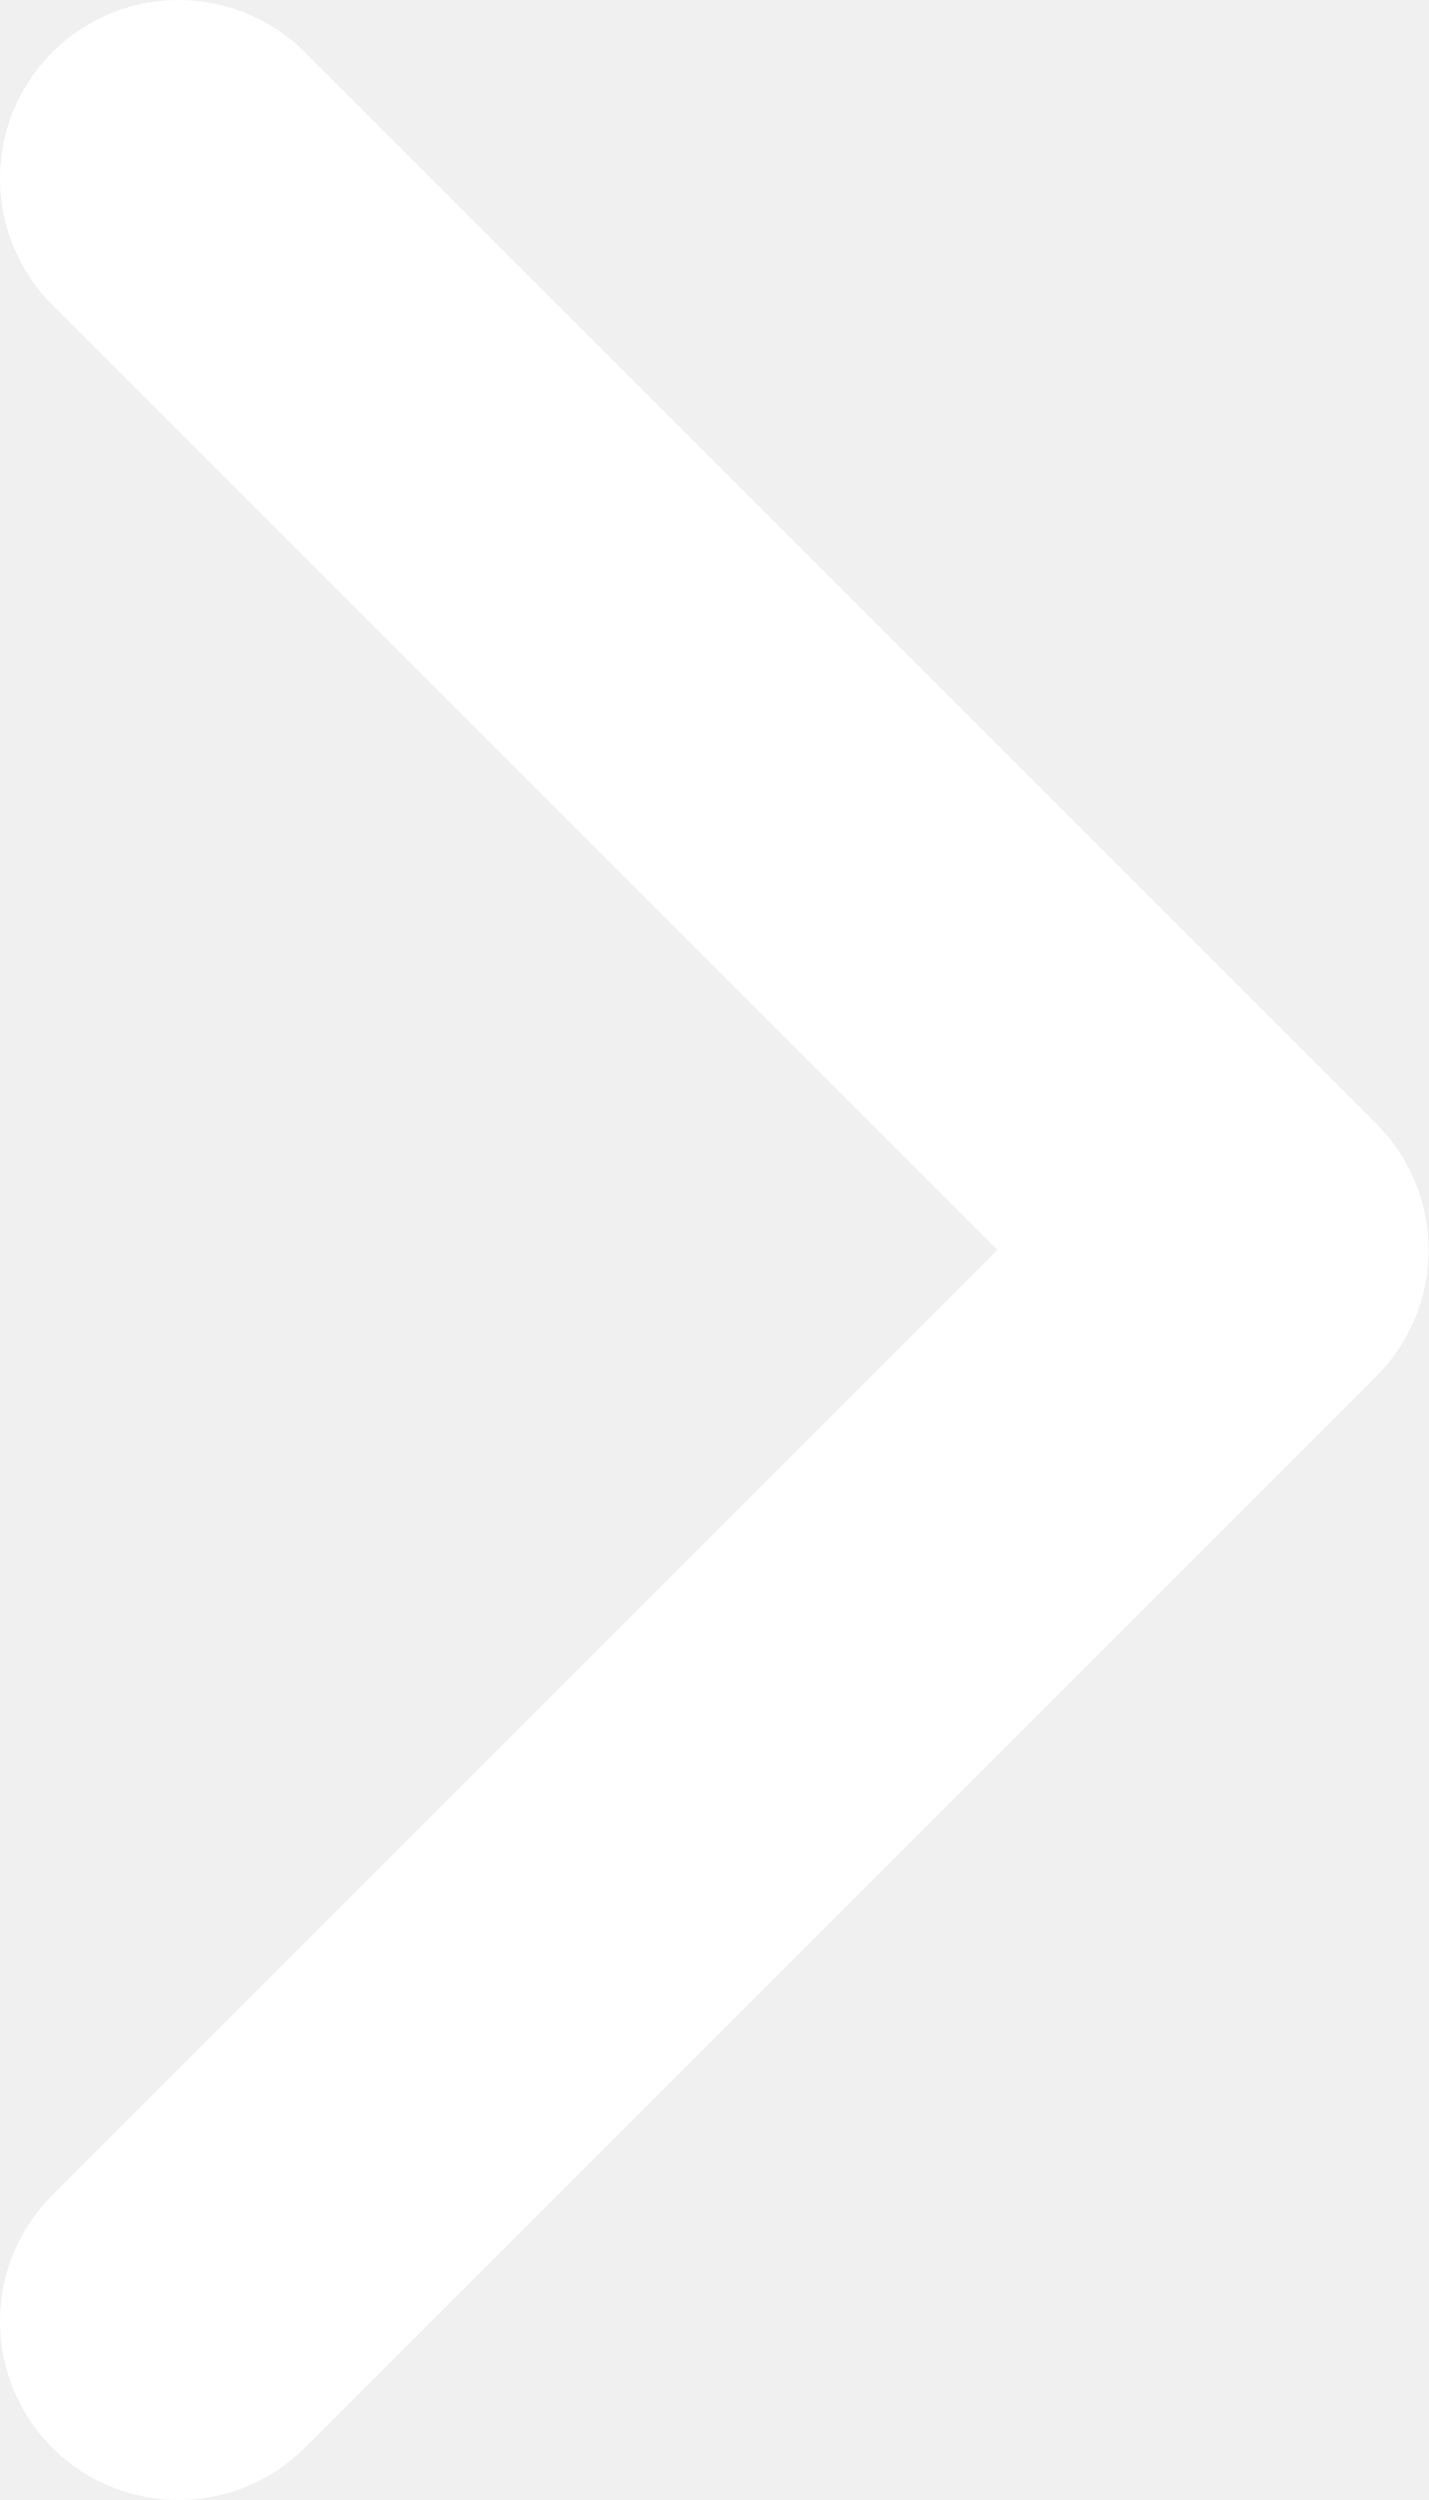
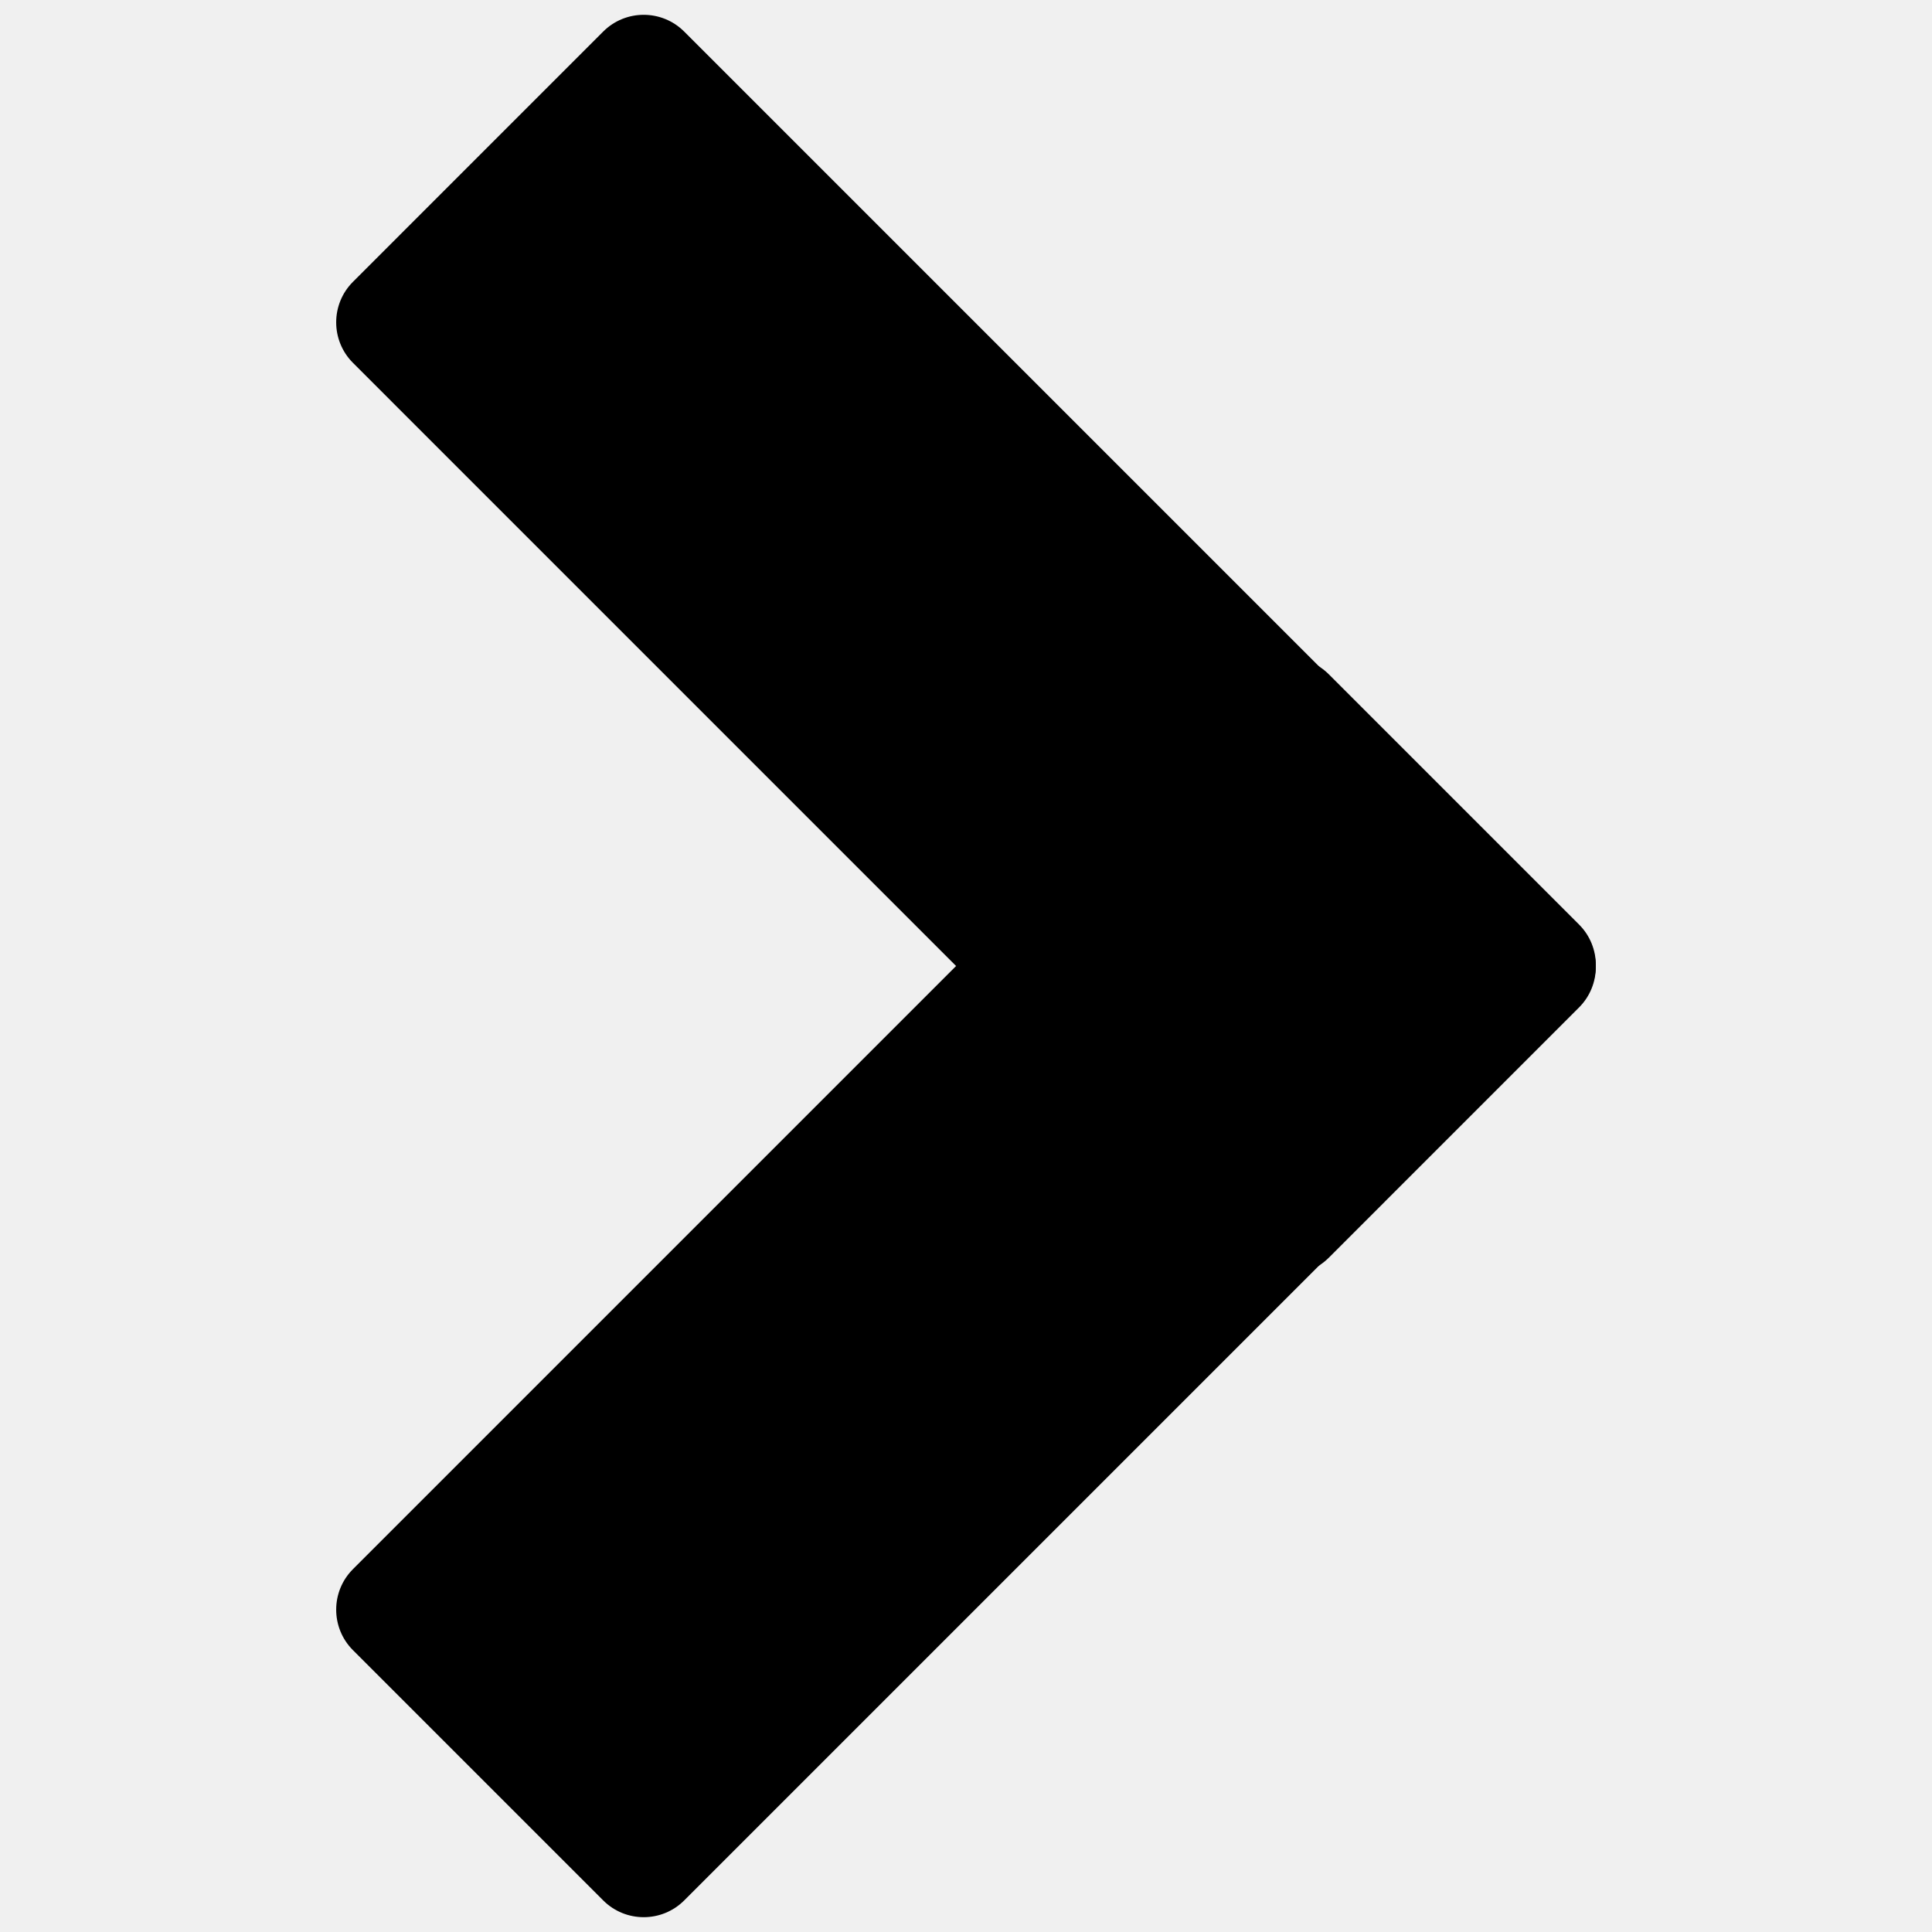
- <svg xmlns="http://www.w3.org/2000/svg" width="8" height="14" viewBox="0 0 8 14" fill="none">
-   <path d="M1 13L7 7L1 1" stroke="white" stroke-width="2" stroke-linecap="round" stroke-linejoin="round" />
+ <svg xmlns="http://www.w3.org/2000/svg" version="1.1" width="256" height="256" viewBox="0 0 256 256" xml:space="preserve">
+   <defs>
+ </defs>
+   <g transform="translate(128 128) scale(0.72 0.72)" style="">
+     <g style="stroke: none; stroke-width: 0; stroke-dasharray: none; stroke-linecap: butt; stroke-linejoin: miter; stroke-miterlimit: 10; fill: none; fill-rule: nonzero; opacity: 1;" transform="translate(-175.05 -175.05) scale(3.89 3.89)">
+       <path d="M 58.33 58.799 L 15.998 16.466 c -1.059 -1.059 -1.059 -2.776 0 -3.835 L 27.834 0.794 c 1.059 -1.059 2.776 -1.059 3.835 0 l 42.333 42.333 c 1.059 1.059 1.059 2.776 0 3.835 L 62.166 58.799 C 61.107 59.858 59.39 59.858 58.33 58.799 z" style="stroke: none; stroke-width: 1; stroke-dasharray: none; stroke-linecap: butt; stroke-linejoin: miter; stroke-miterlimit: 10; fill: rgb(0,0,0); fill-rule: nonzero; opacity: 1;" transform=" matrix(1 0 0 1 0 0) " stroke-linecap="round" />
+       <path d="M 58.33 31.201 L 15.998 73.534 c -1.059 1.059 -1.059 2.776 0 3.835 l 11.837 11.837 c 1.059 1.059 2.776 1.059 3.835 0 l 42.333 -42.333 c 1.059 -1.059 1.059 -2.776 0 -3.835 L 62.166 31.201 C 61.107 30.142 59.39 30.142 58.33 31.201 z" style="stroke: none; stroke-width: 1; stroke-dasharray: none; stroke-linecap: butt; stroke-linejoin: miter; stroke-miterlimit: 10; fill: rgb(0,0,0); fill-rule: nonzero; opacity: 1;" transform=" matrix(1 0 0 1 0 0) " stroke-linecap="round" />
+     </g>
+   </g>
</svg>
